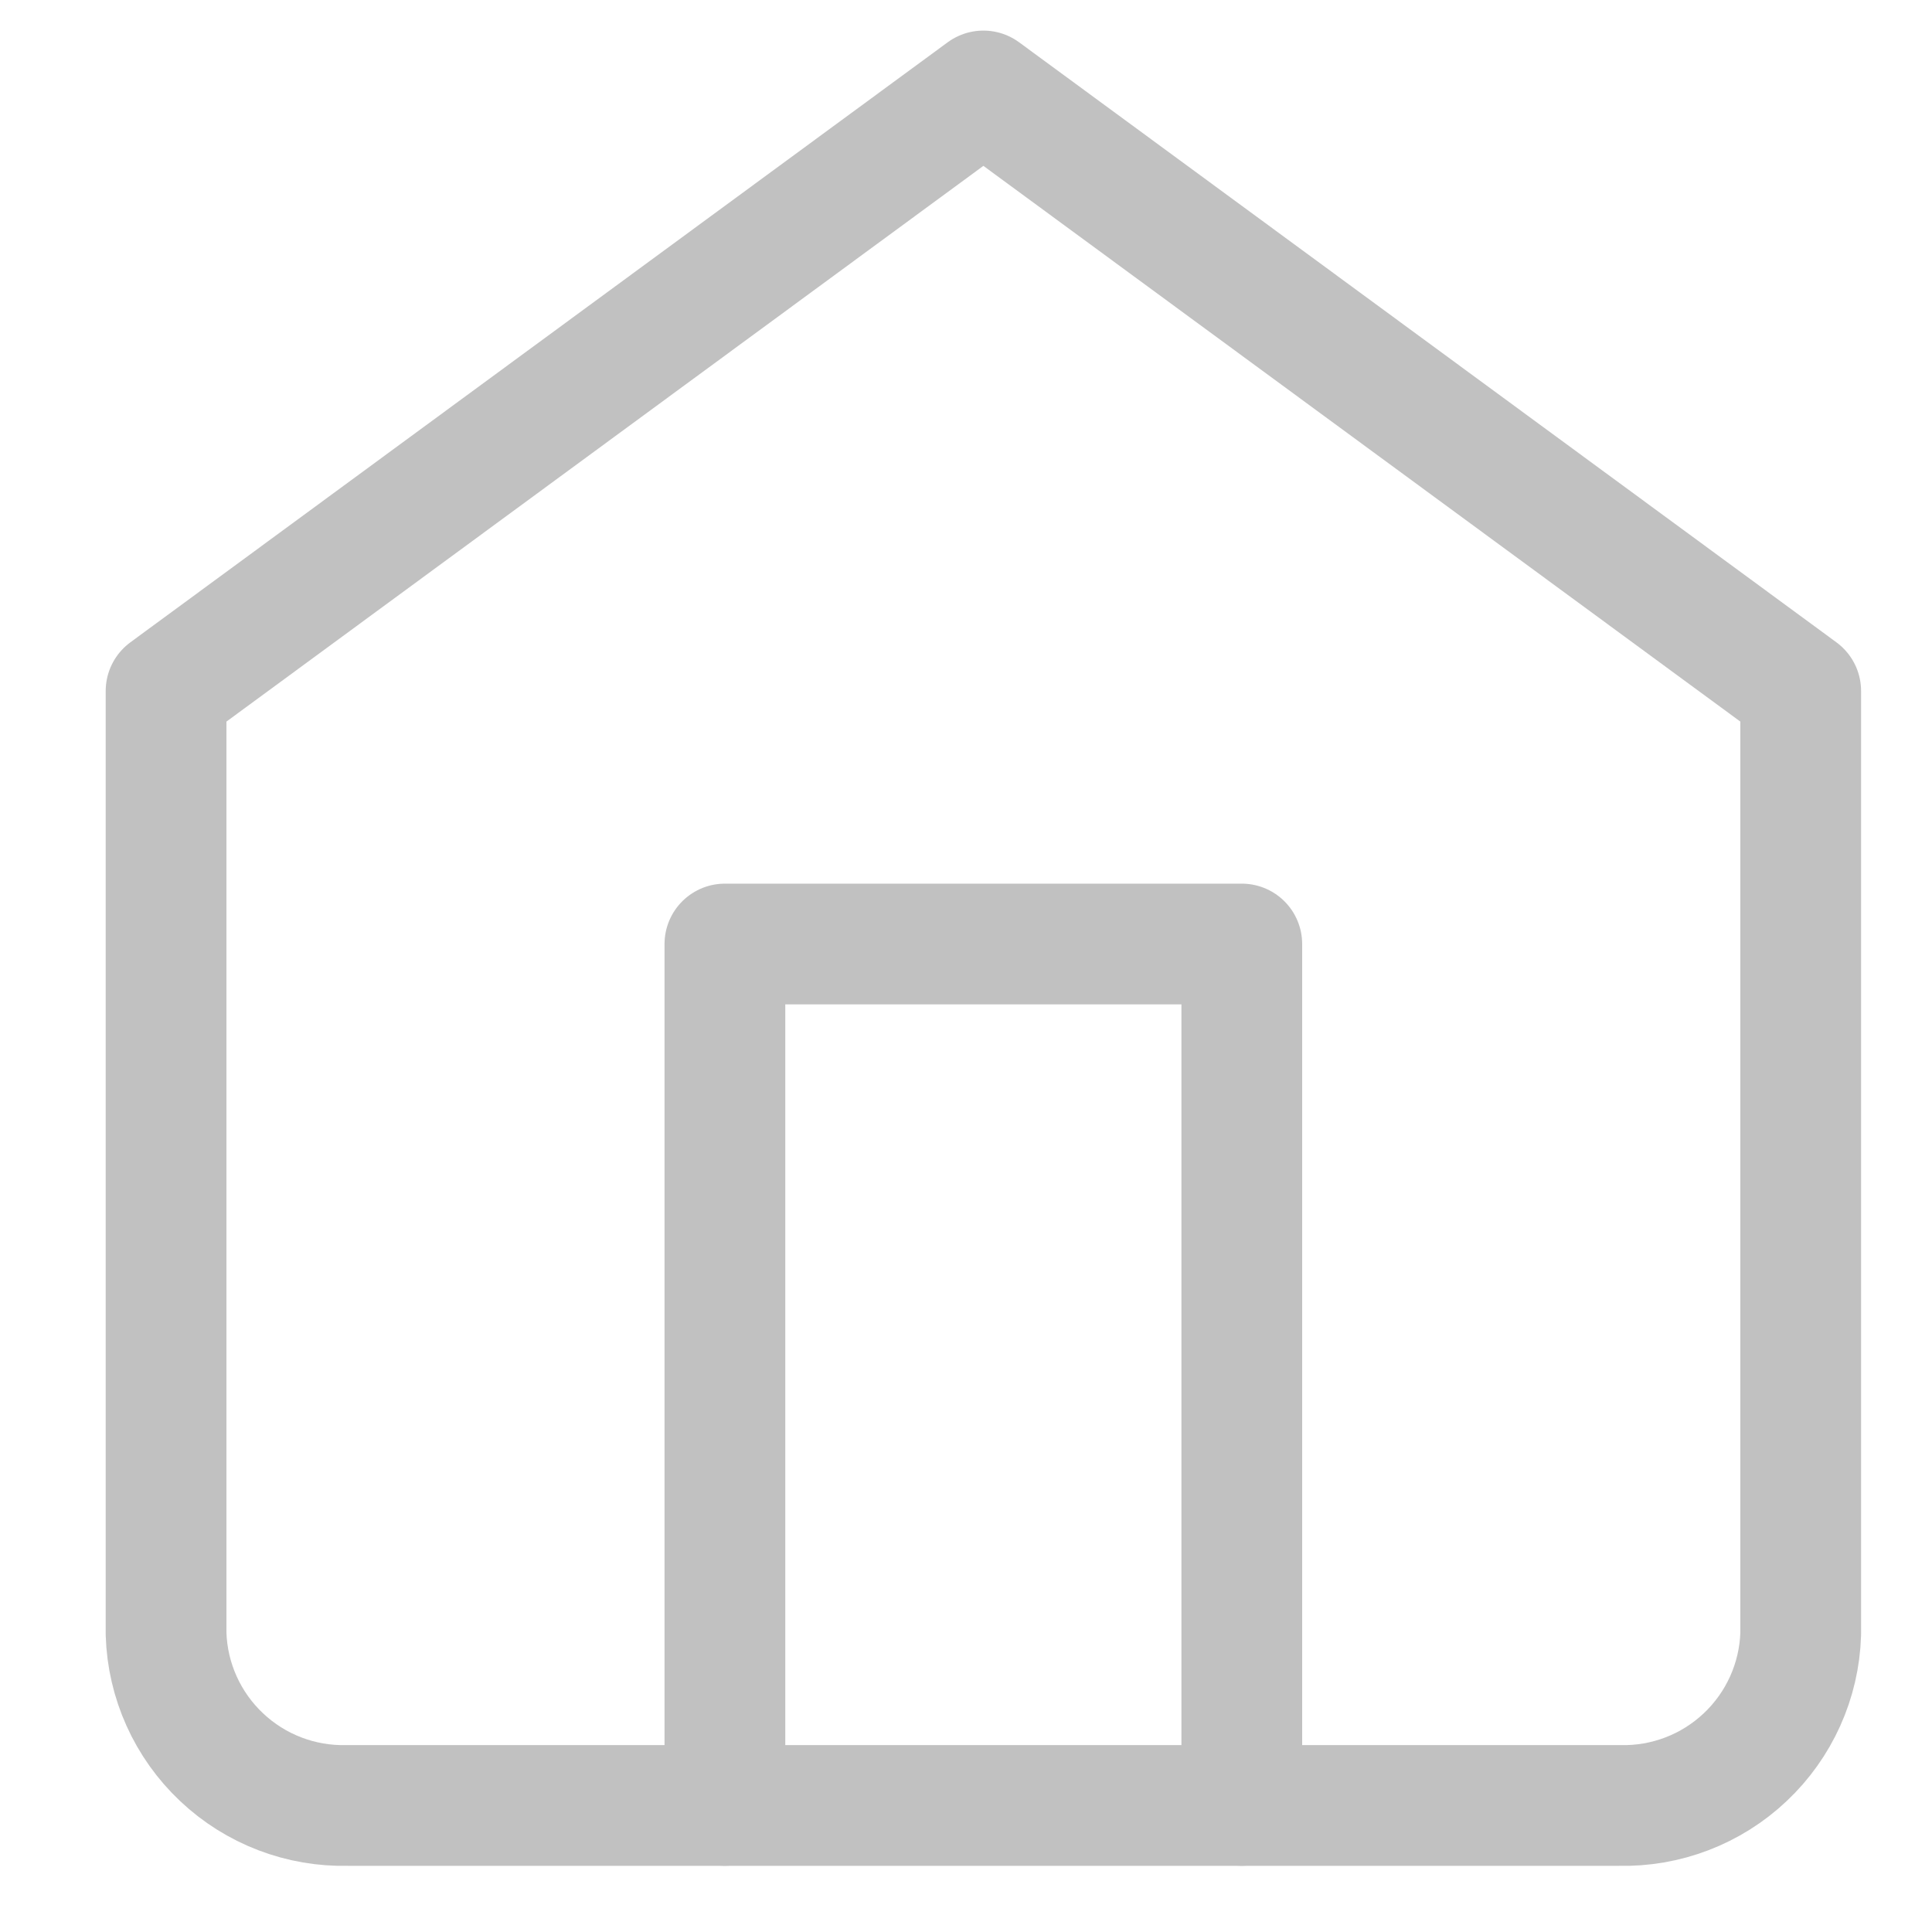
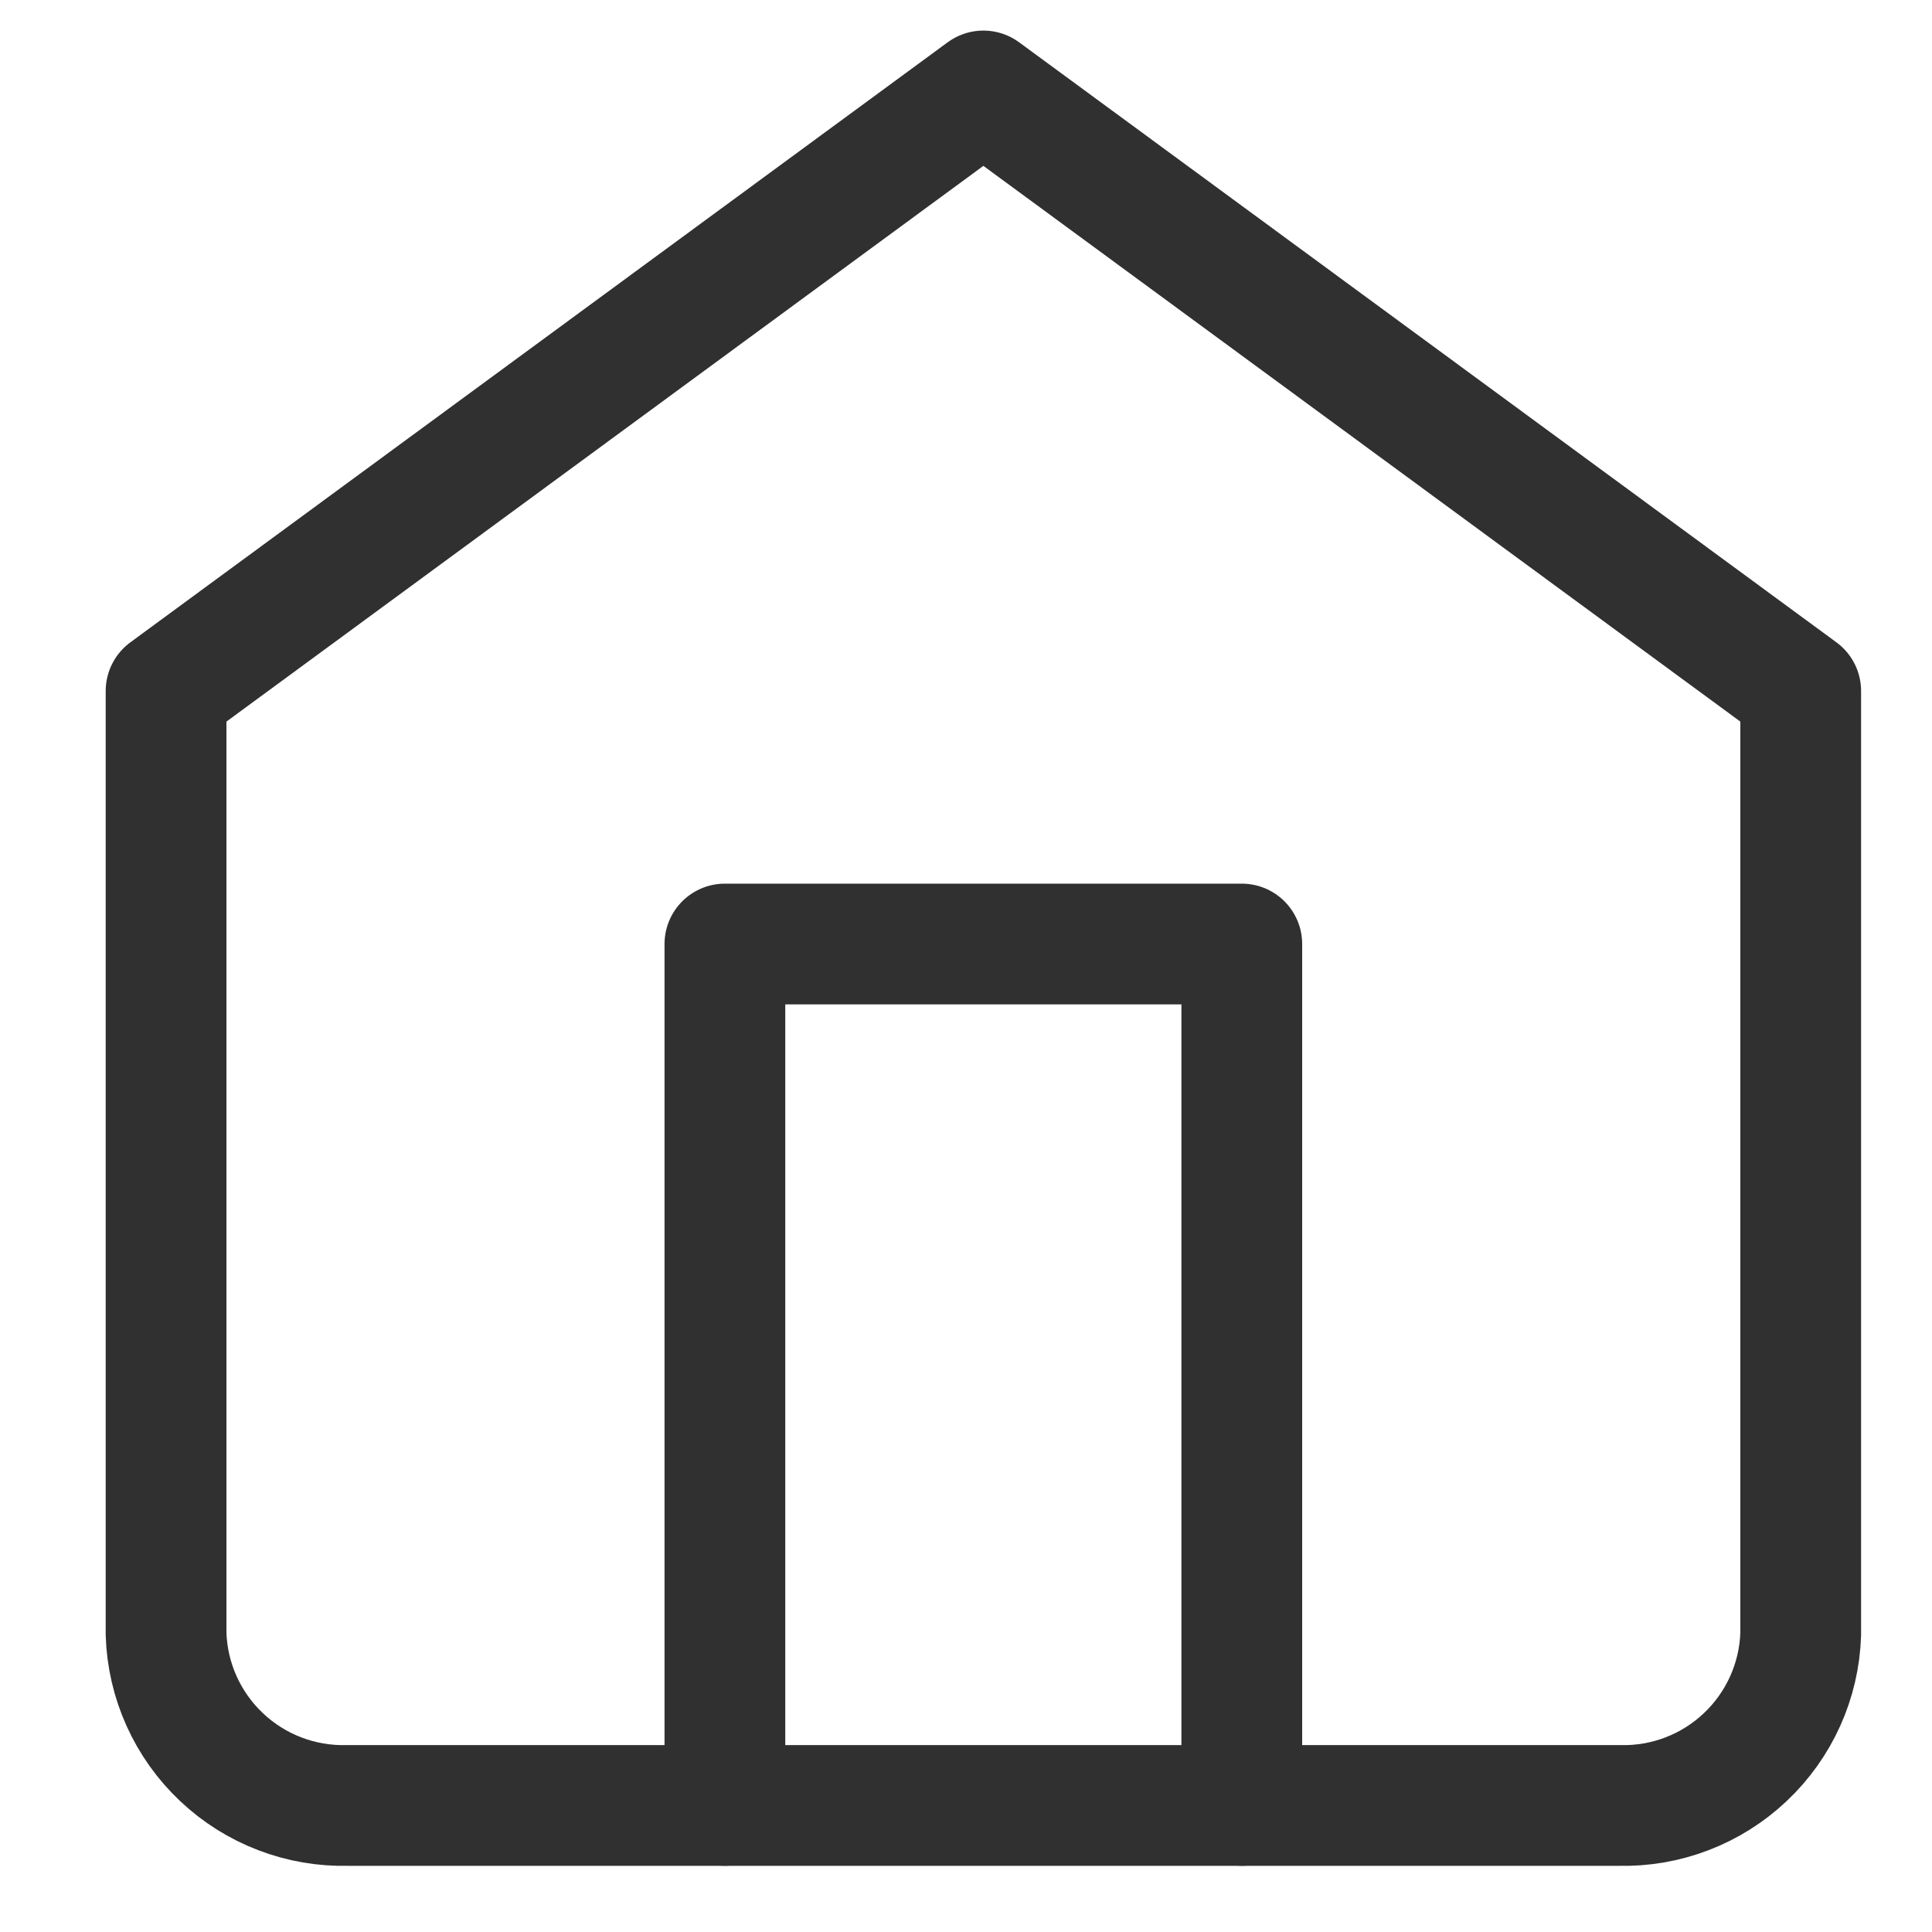
<svg xmlns="http://www.w3.org/2000/svg" width="24" height="24" viewBox="0 0 24 24" fill="none">
-   <g opacity="0.3">
+   <g>
    <path d="M2.063 8.584L12.216 1.13L22.369 8.584V20.298C22.351 20.879 22.103 21.429 21.68 21.828C21.258 22.227 20.694 22.443 20.113 22.428H4.319C3.738 22.443 3.174 22.227 2.752 21.828C2.329 21.429 2.081 20.879 2.063 20.298V8.584Z" stroke="#303030" stroke-width="1.5" stroke-linecap="round" stroke-linejoin="round" />
    <path d="M9.005 22.427V11.727H15.426V22.427" stroke="#303030" stroke-width="1.5" stroke-linecap="round" stroke-linejoin="round" />
  </g>
</svg>
